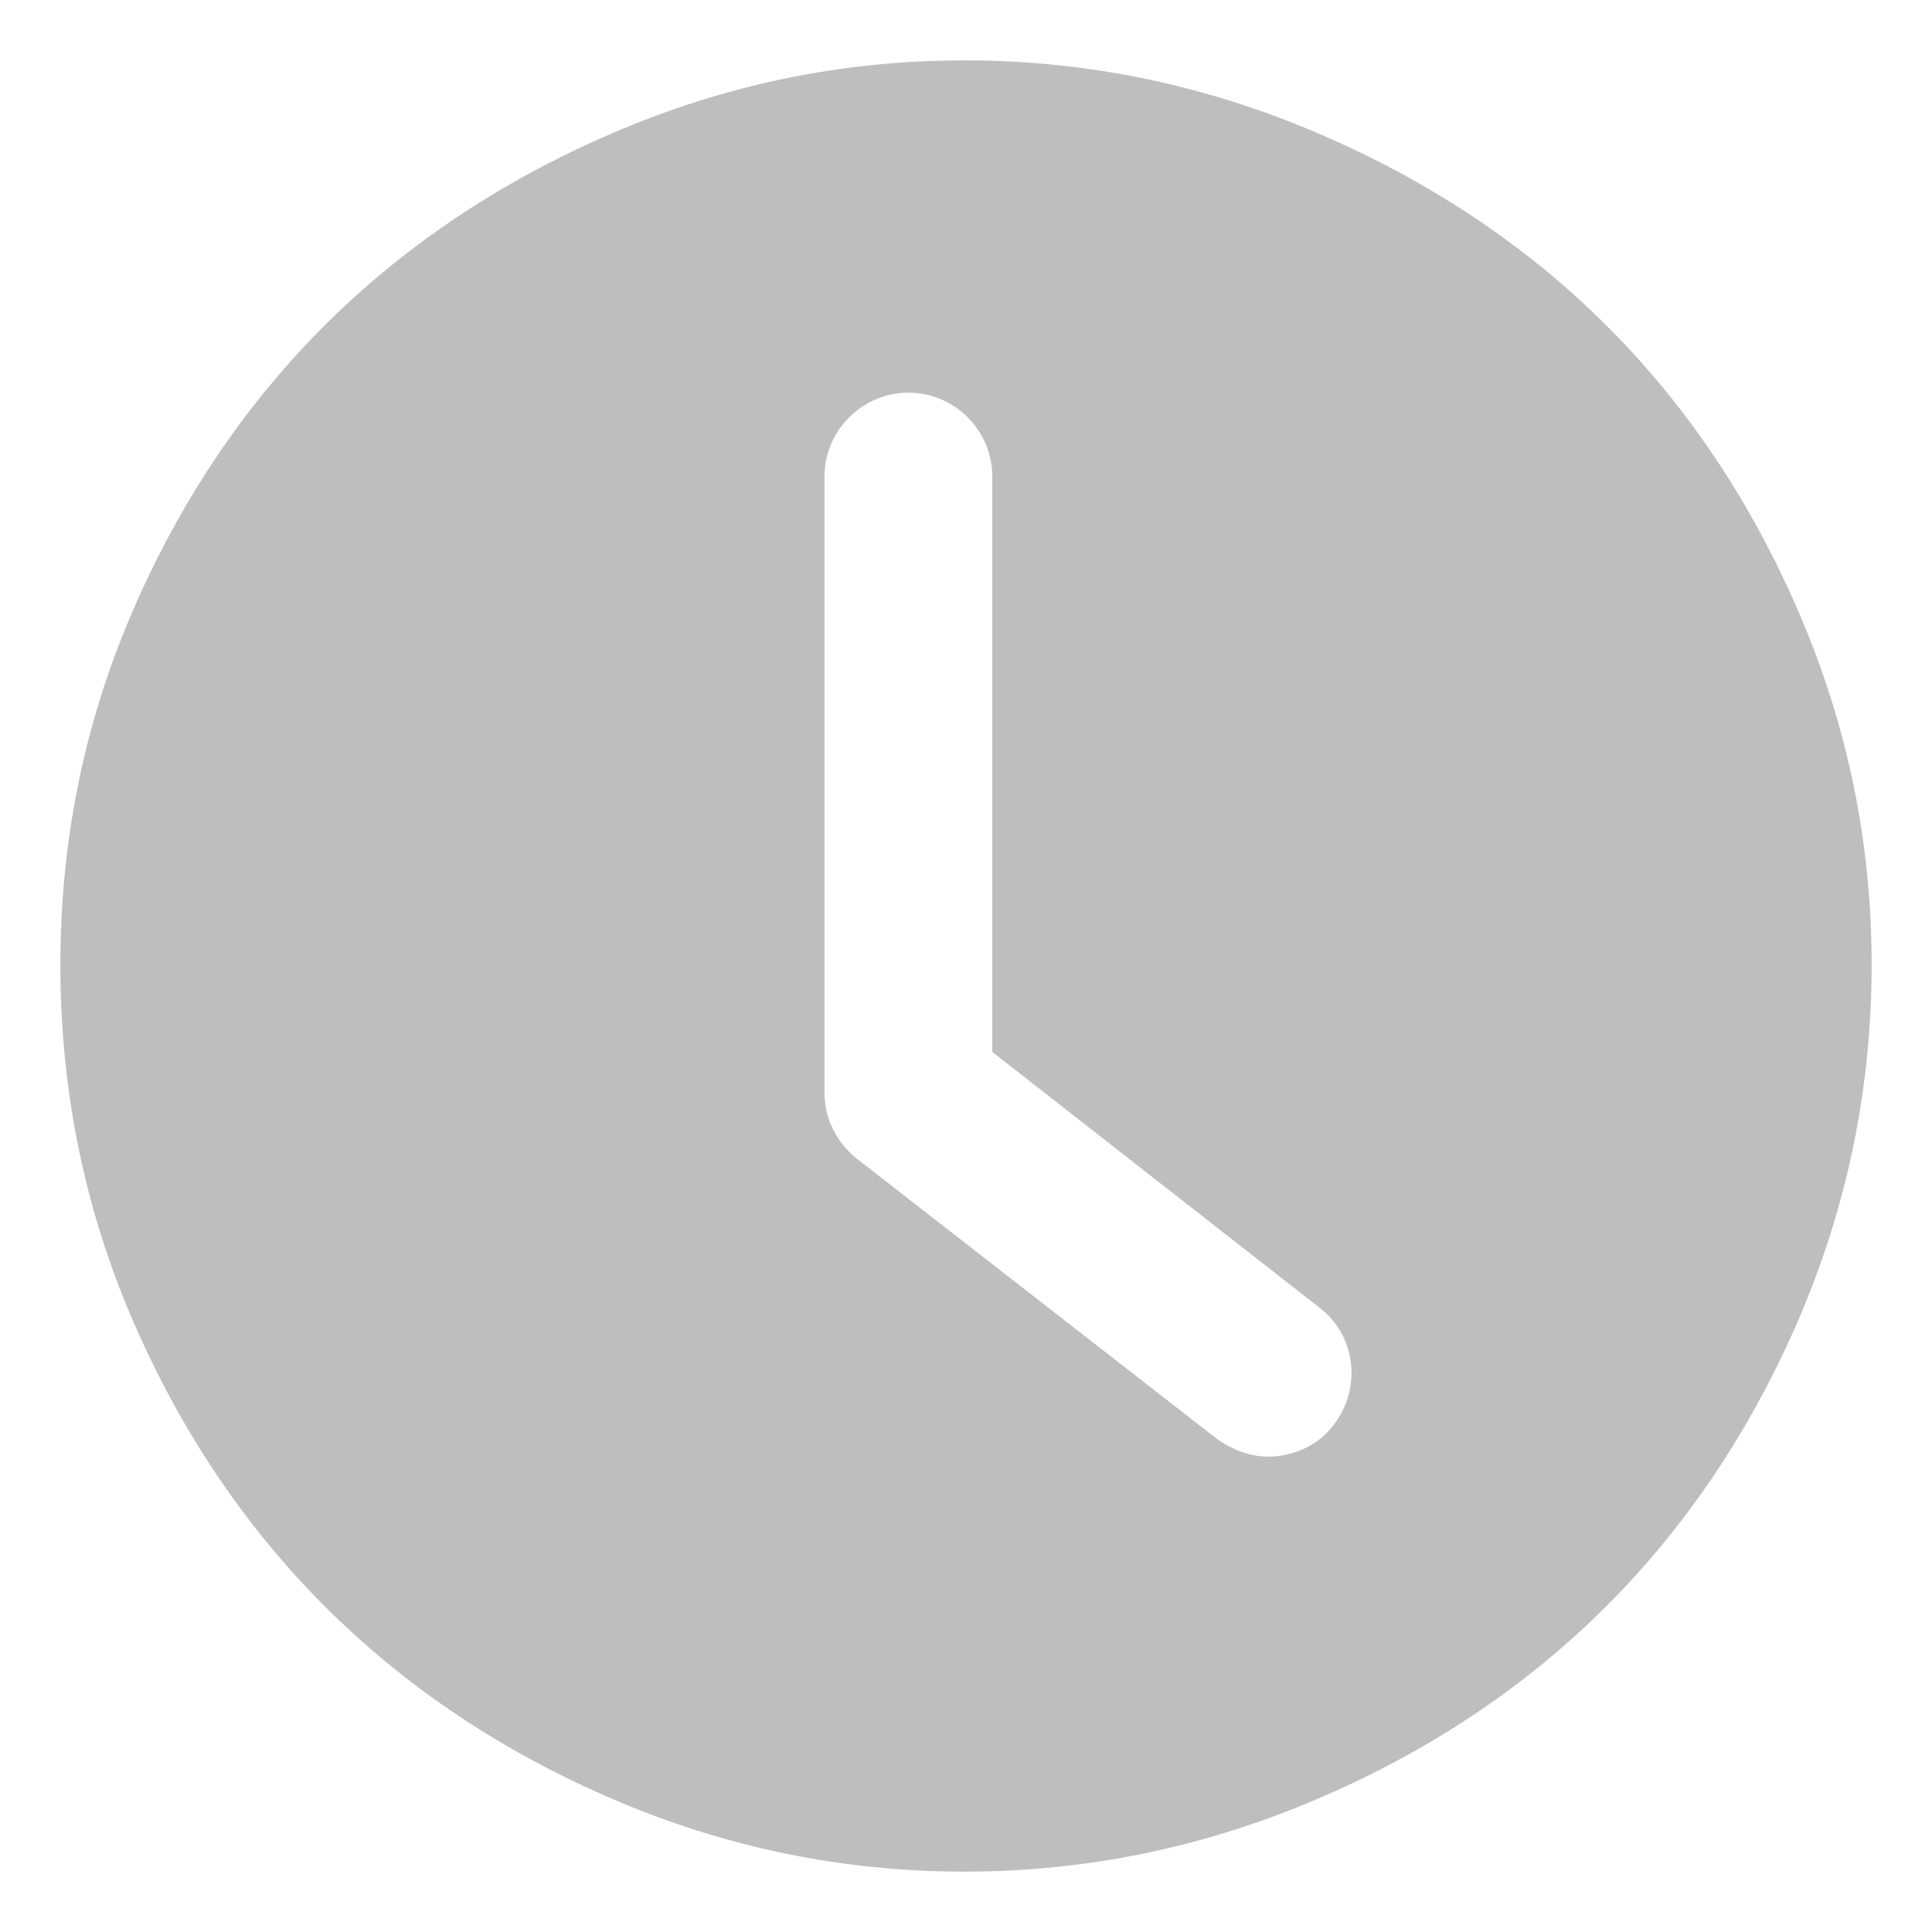
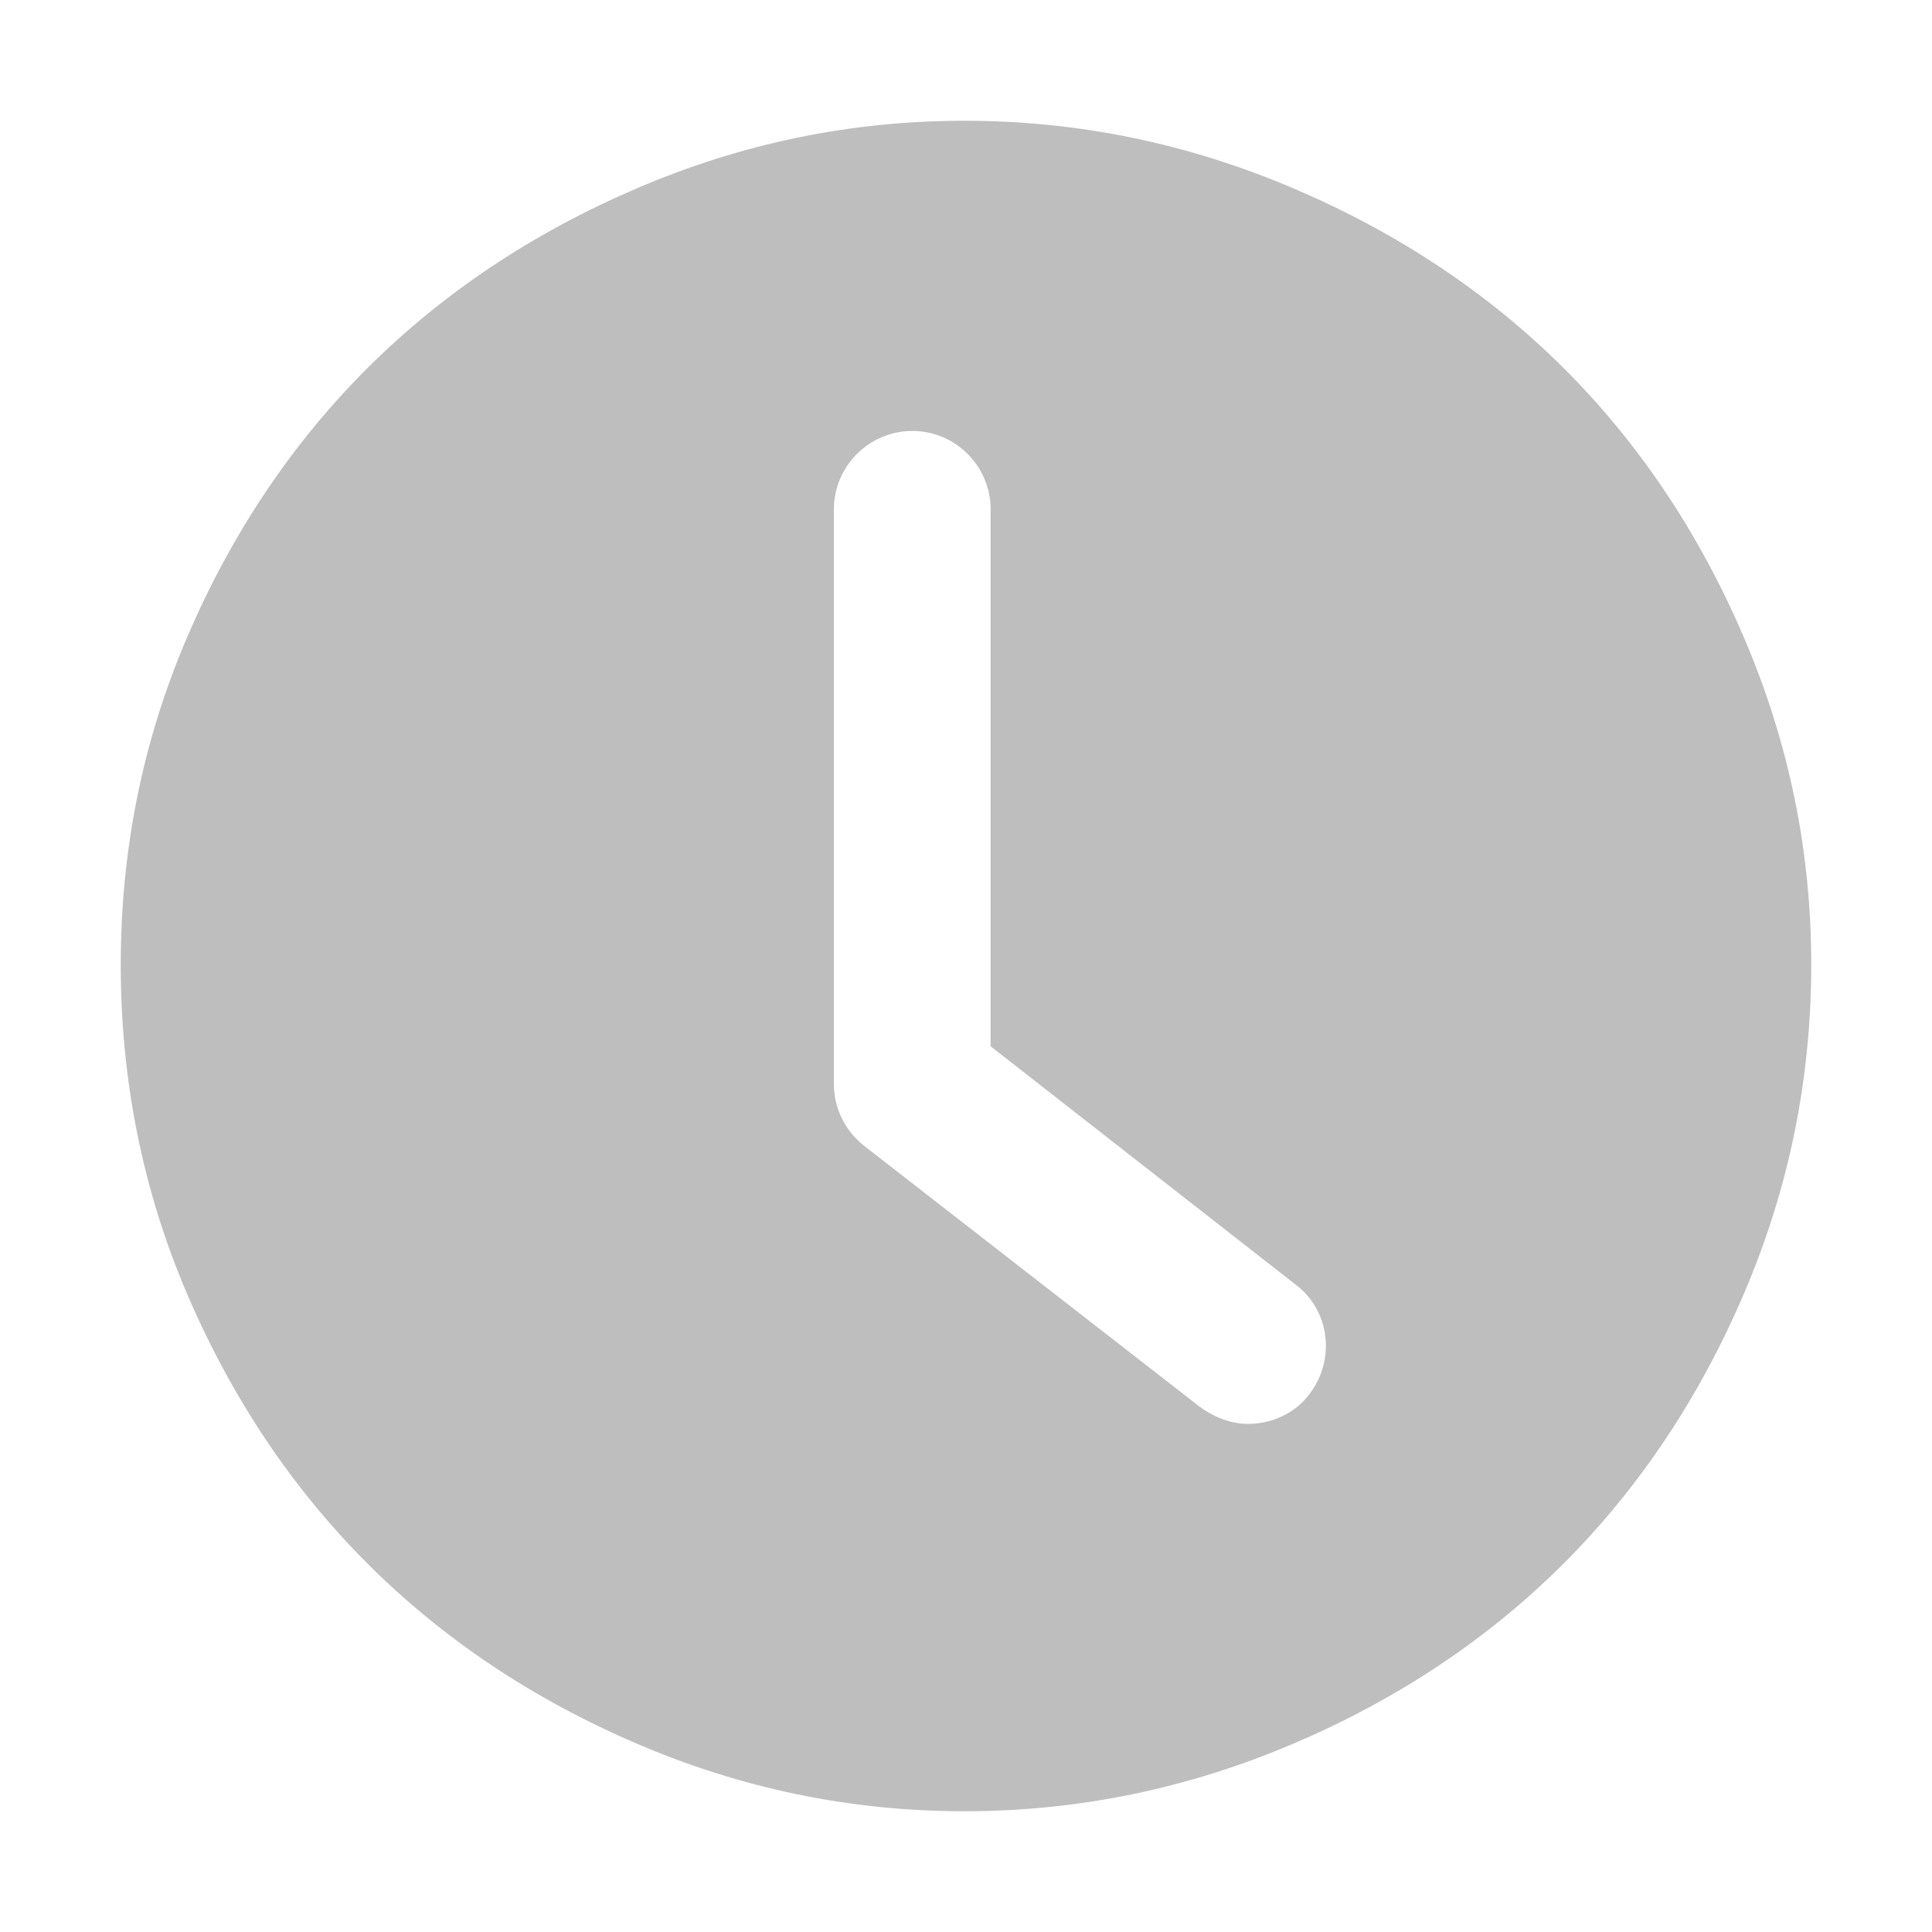
- <svg xmlns="http://www.w3.org/2000/svg" viewBox="0 0 16 16">
+ <svg xmlns="http://www.w3.org/2000/svg" viewBox="0 0 16 16" id="svg3371" version="1.1">
  <defs id="defs3051">
    <style type="text/css" id="current-color-scheme">
      .ColorScheme-Text {
        color:#bebebe;
      }
      </style>
  </defs>
-   <path style="fill:currentColor;fill-opacity:1;stroke:none" class="ColorScheme-Text" d="M 7.987,0.5 C 6.97,0.5 6.004,0.702 5.076,1.101 3.232,1.892 1.882,3.234 1.09,5.081 0.693,6.007 0.5,6.974 0.5,7.991 c 0,1.018 0.193,1.995 0.59,2.921 0.792,1.848 2.143,3.197 3.986,3.988 C 6.004,15.298 6.97,15.5 7.987,15.5 c 1.017,0 1.992,-0.204 2.921,-0.601 1.859,-0.793 3.203,-2.144 3.994,-3.988 C 15.299,9.983 15.5,9.008 15.5,7.991 15.5,6.974 15.3,6.01 14.901,5.081 14.11,3.237 12.767,1.894 10.908,1.101 9.979,0.704 9.004,0.5 7.987,0.5 Z M 7.524,3.252 c 0.382,0 0.694,0.313 0.694,0.696 l 0,4.764 2.701,2.111 c 0.313,0.232 0.36,0.673 0.128,0.974 -0.127,0.174 -0.337,0.266 -0.546,0.266 -0.151,0 -0.299,-0.057 -0.427,-0.15 L 7.095,9.595 C 6.933,9.467 6.828,9.269 6.828,9.049 l 0,-5.101 c 0,-0.383 0.313,-0.696 0.696,-0.696 z" />
+   <path style="color:#bebebe;fill:currentColor;fill-opacity:1;stroke:none" class="ColorScheme-Text" d="M 7.988,1 C 7.039,1 6.137,1.189 5.271,1.561 3.55,2.299 2.29,3.552 1.55,5.276 1.18,6.14 1,7.042 1,7.991 1,8.941 1.18,9.853 1.55,10.717 2.29,12.442 3.55,13.701 5.271,14.439 6.137,14.811 7.039,15 7.988,15 8.937,15 9.847,14.809 10.714,14.439 12.449,13.699 13.703,12.439 14.441,10.717 14.813,9.85 15,8.941 15,7.991 15,7.042 14.813,6.143 14.441,5.276 13.703,3.554 12.449,2.301 10.714,1.561 9.847,1.191 8.937,1 7.988,1 Z M 7.556,3.569 c 0.357,0 0.648,0.292 0.648,0.649 l 0,4.447 2.521,1.97 c 0.292,0.216 0.336,0.628 0.12,0.909 -0.119,0.162 -0.315,0.248 -0.509,0.248 -0.141,0 -0.279,-0.054 -0.398,-0.14 L 7.156,9.489 C 7.004,9.369 6.906,9.185 6.906,8.979 l 0,-4.761 c 0,-0.357 0.292,-0.649 0.649,-0.649 z" id="path3375" />
</svg>
